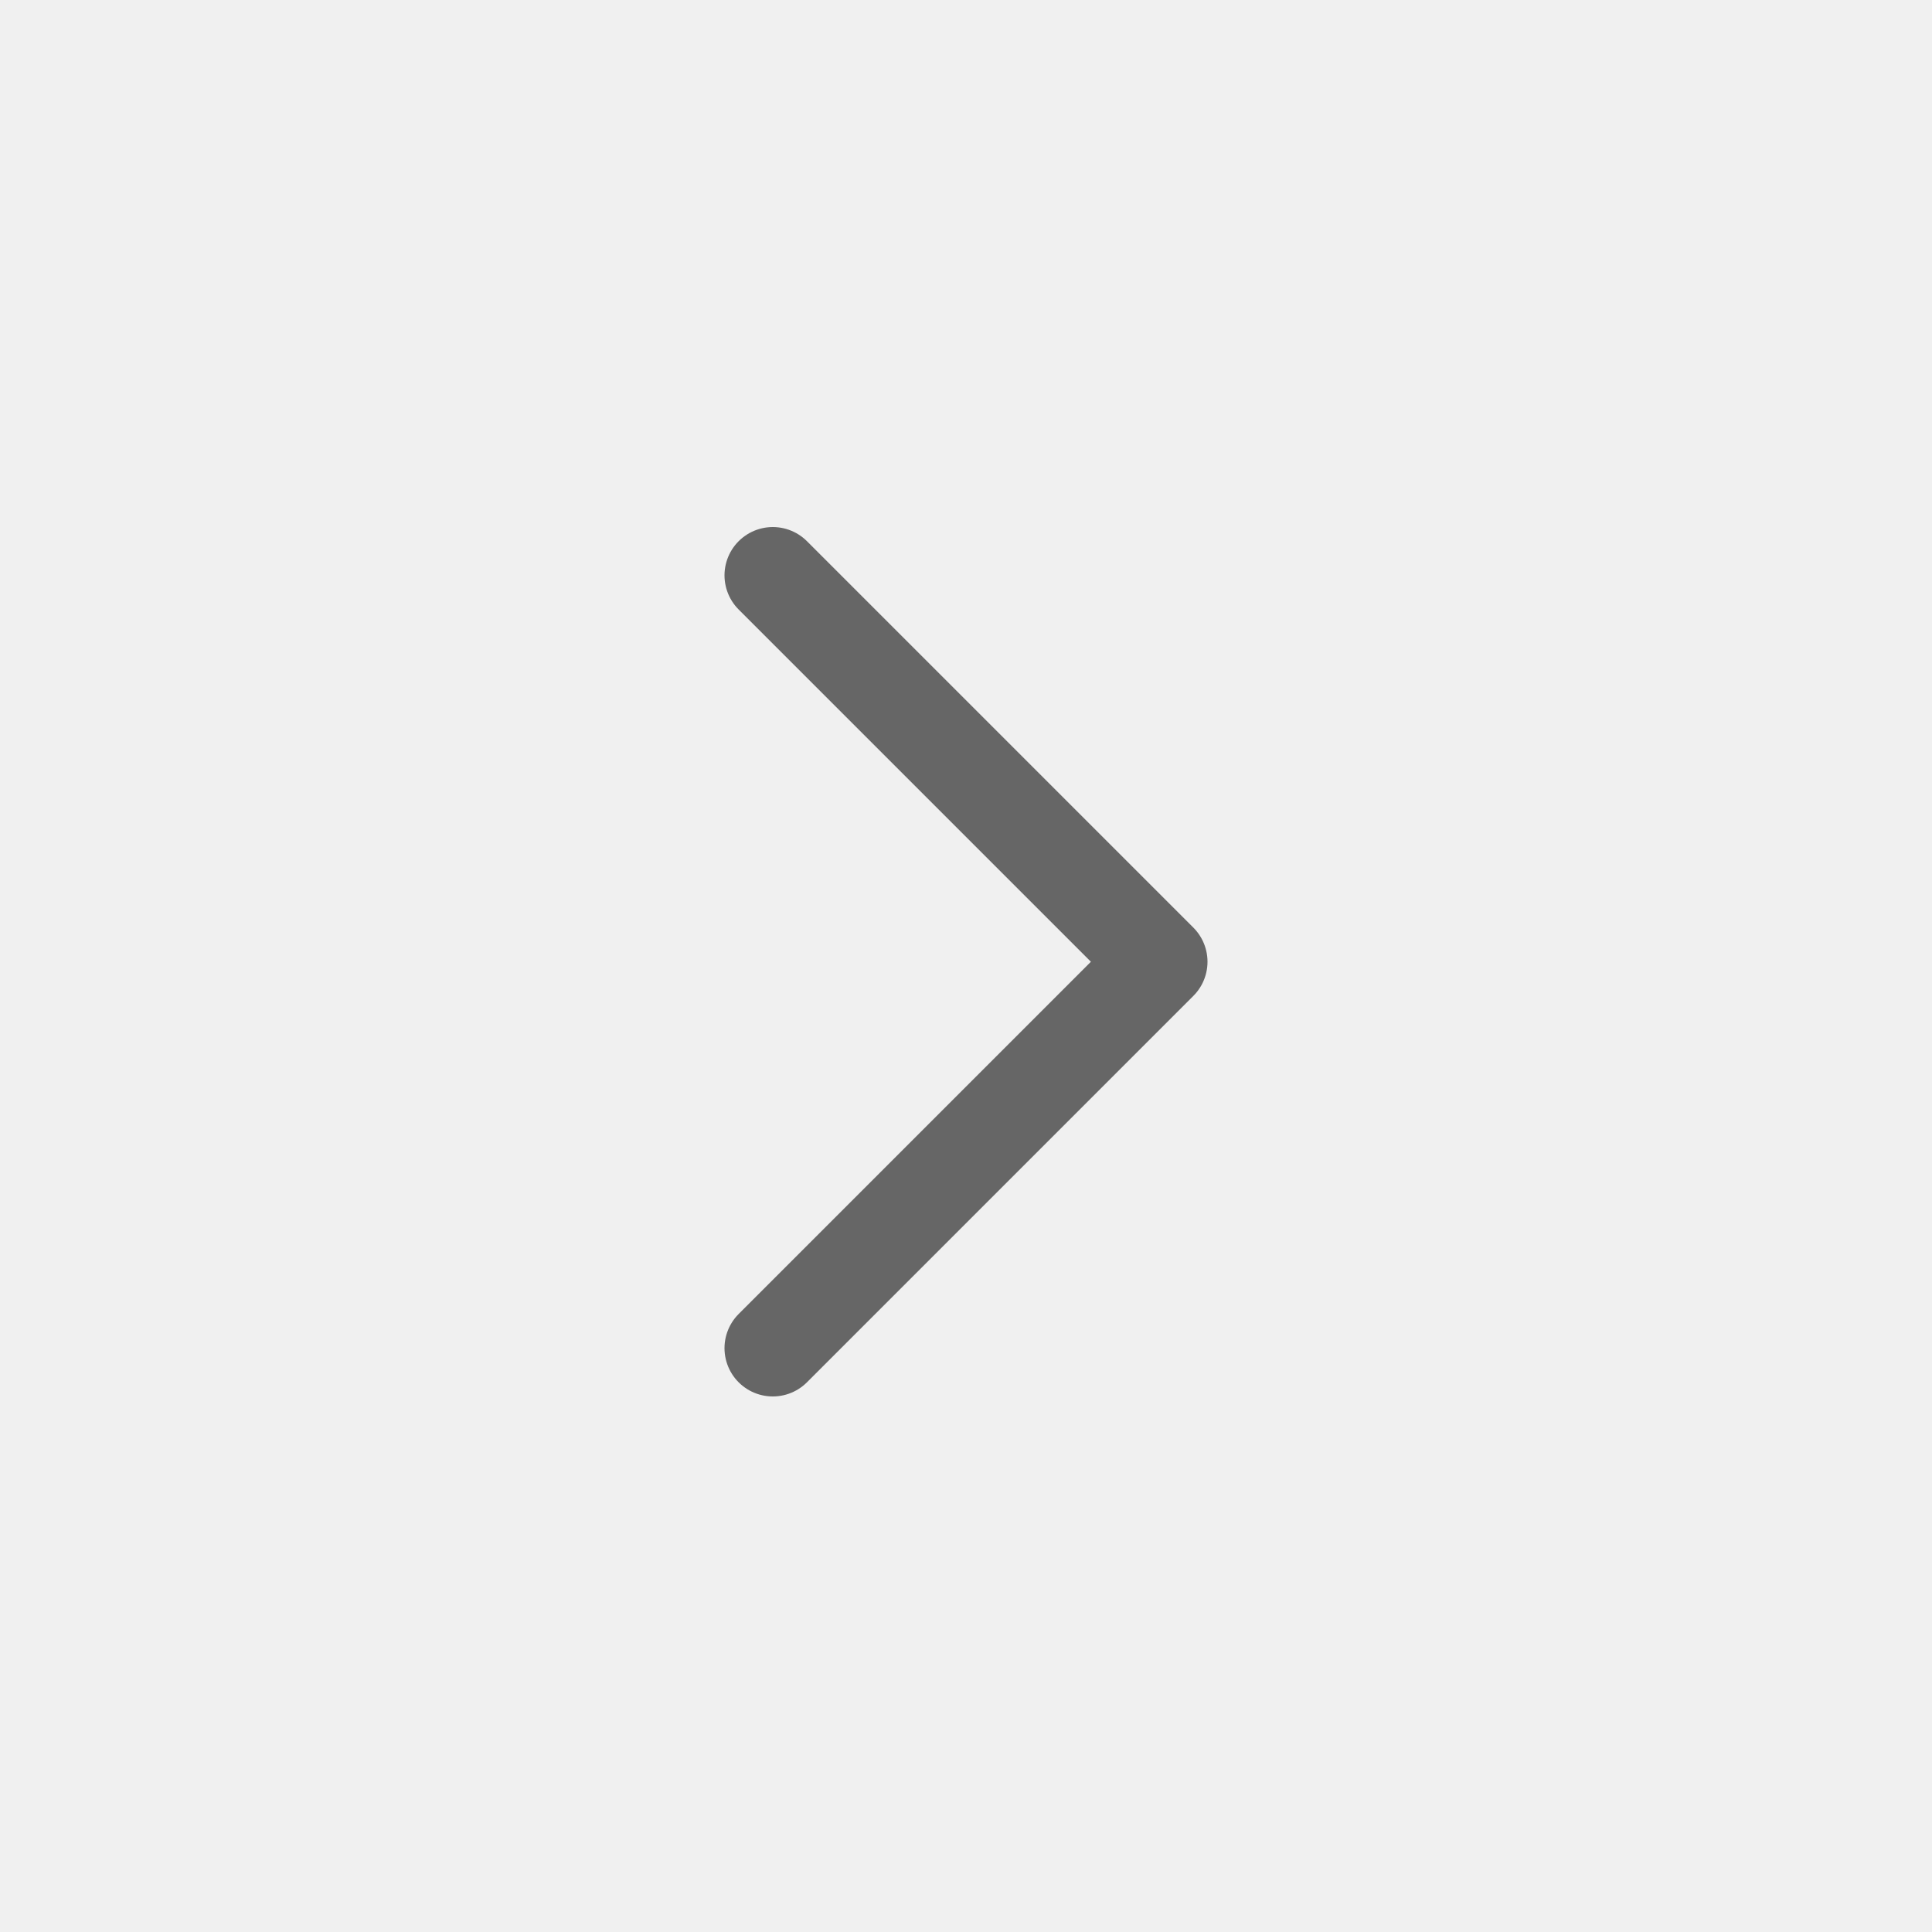
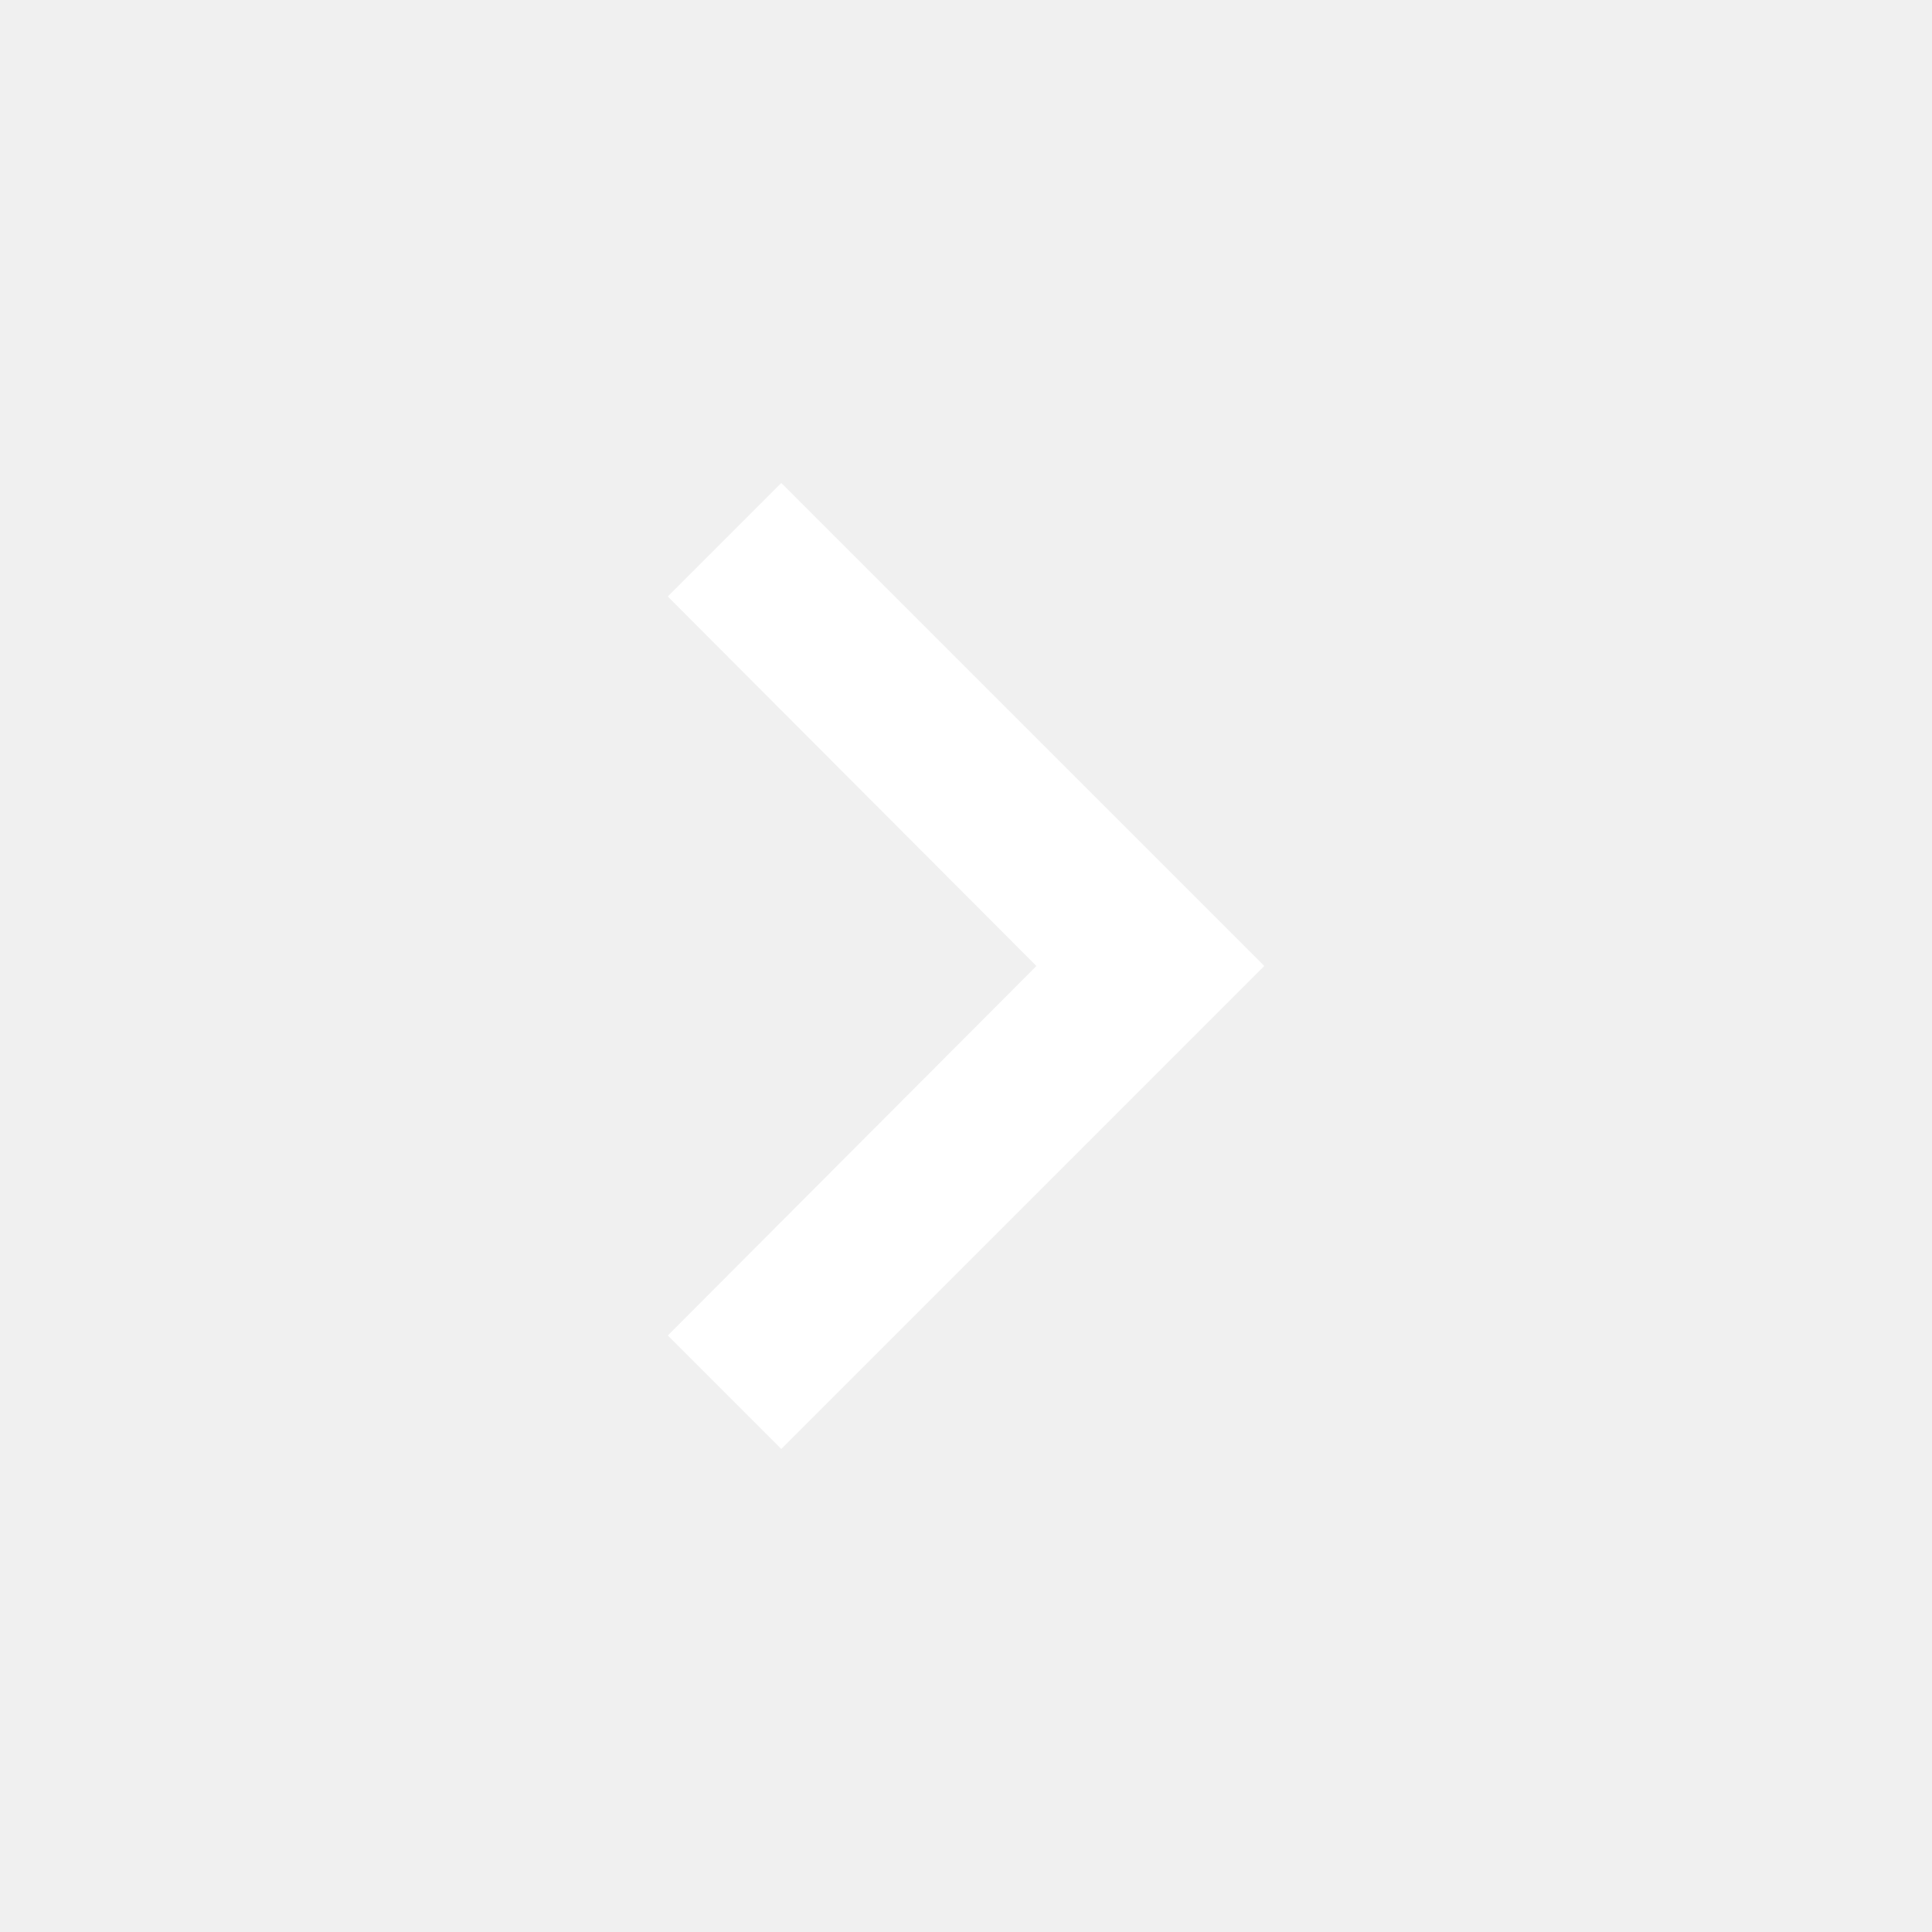
- <svg xmlns="http://www.w3.org/2000/svg" width="40" height="40" viewBox="0 0 40 40" fill="none">
-   <path d="M16 27.912L24 19.912L16 11.912" stroke="#666666" stroke-width="2" stroke-linecap="round" stroke-linejoin="round" />
+ <svg xmlns="http://www.w3.org/2000/svg" width="20" height="20" viewBox="0 0 20 20" fill="none">
+   <path d="M8.088 5L6.913 6.175L10.729 10L6.913 13.825L8.088 15L13.088 10L8.088 5Z" fill="white" />
</svg>
